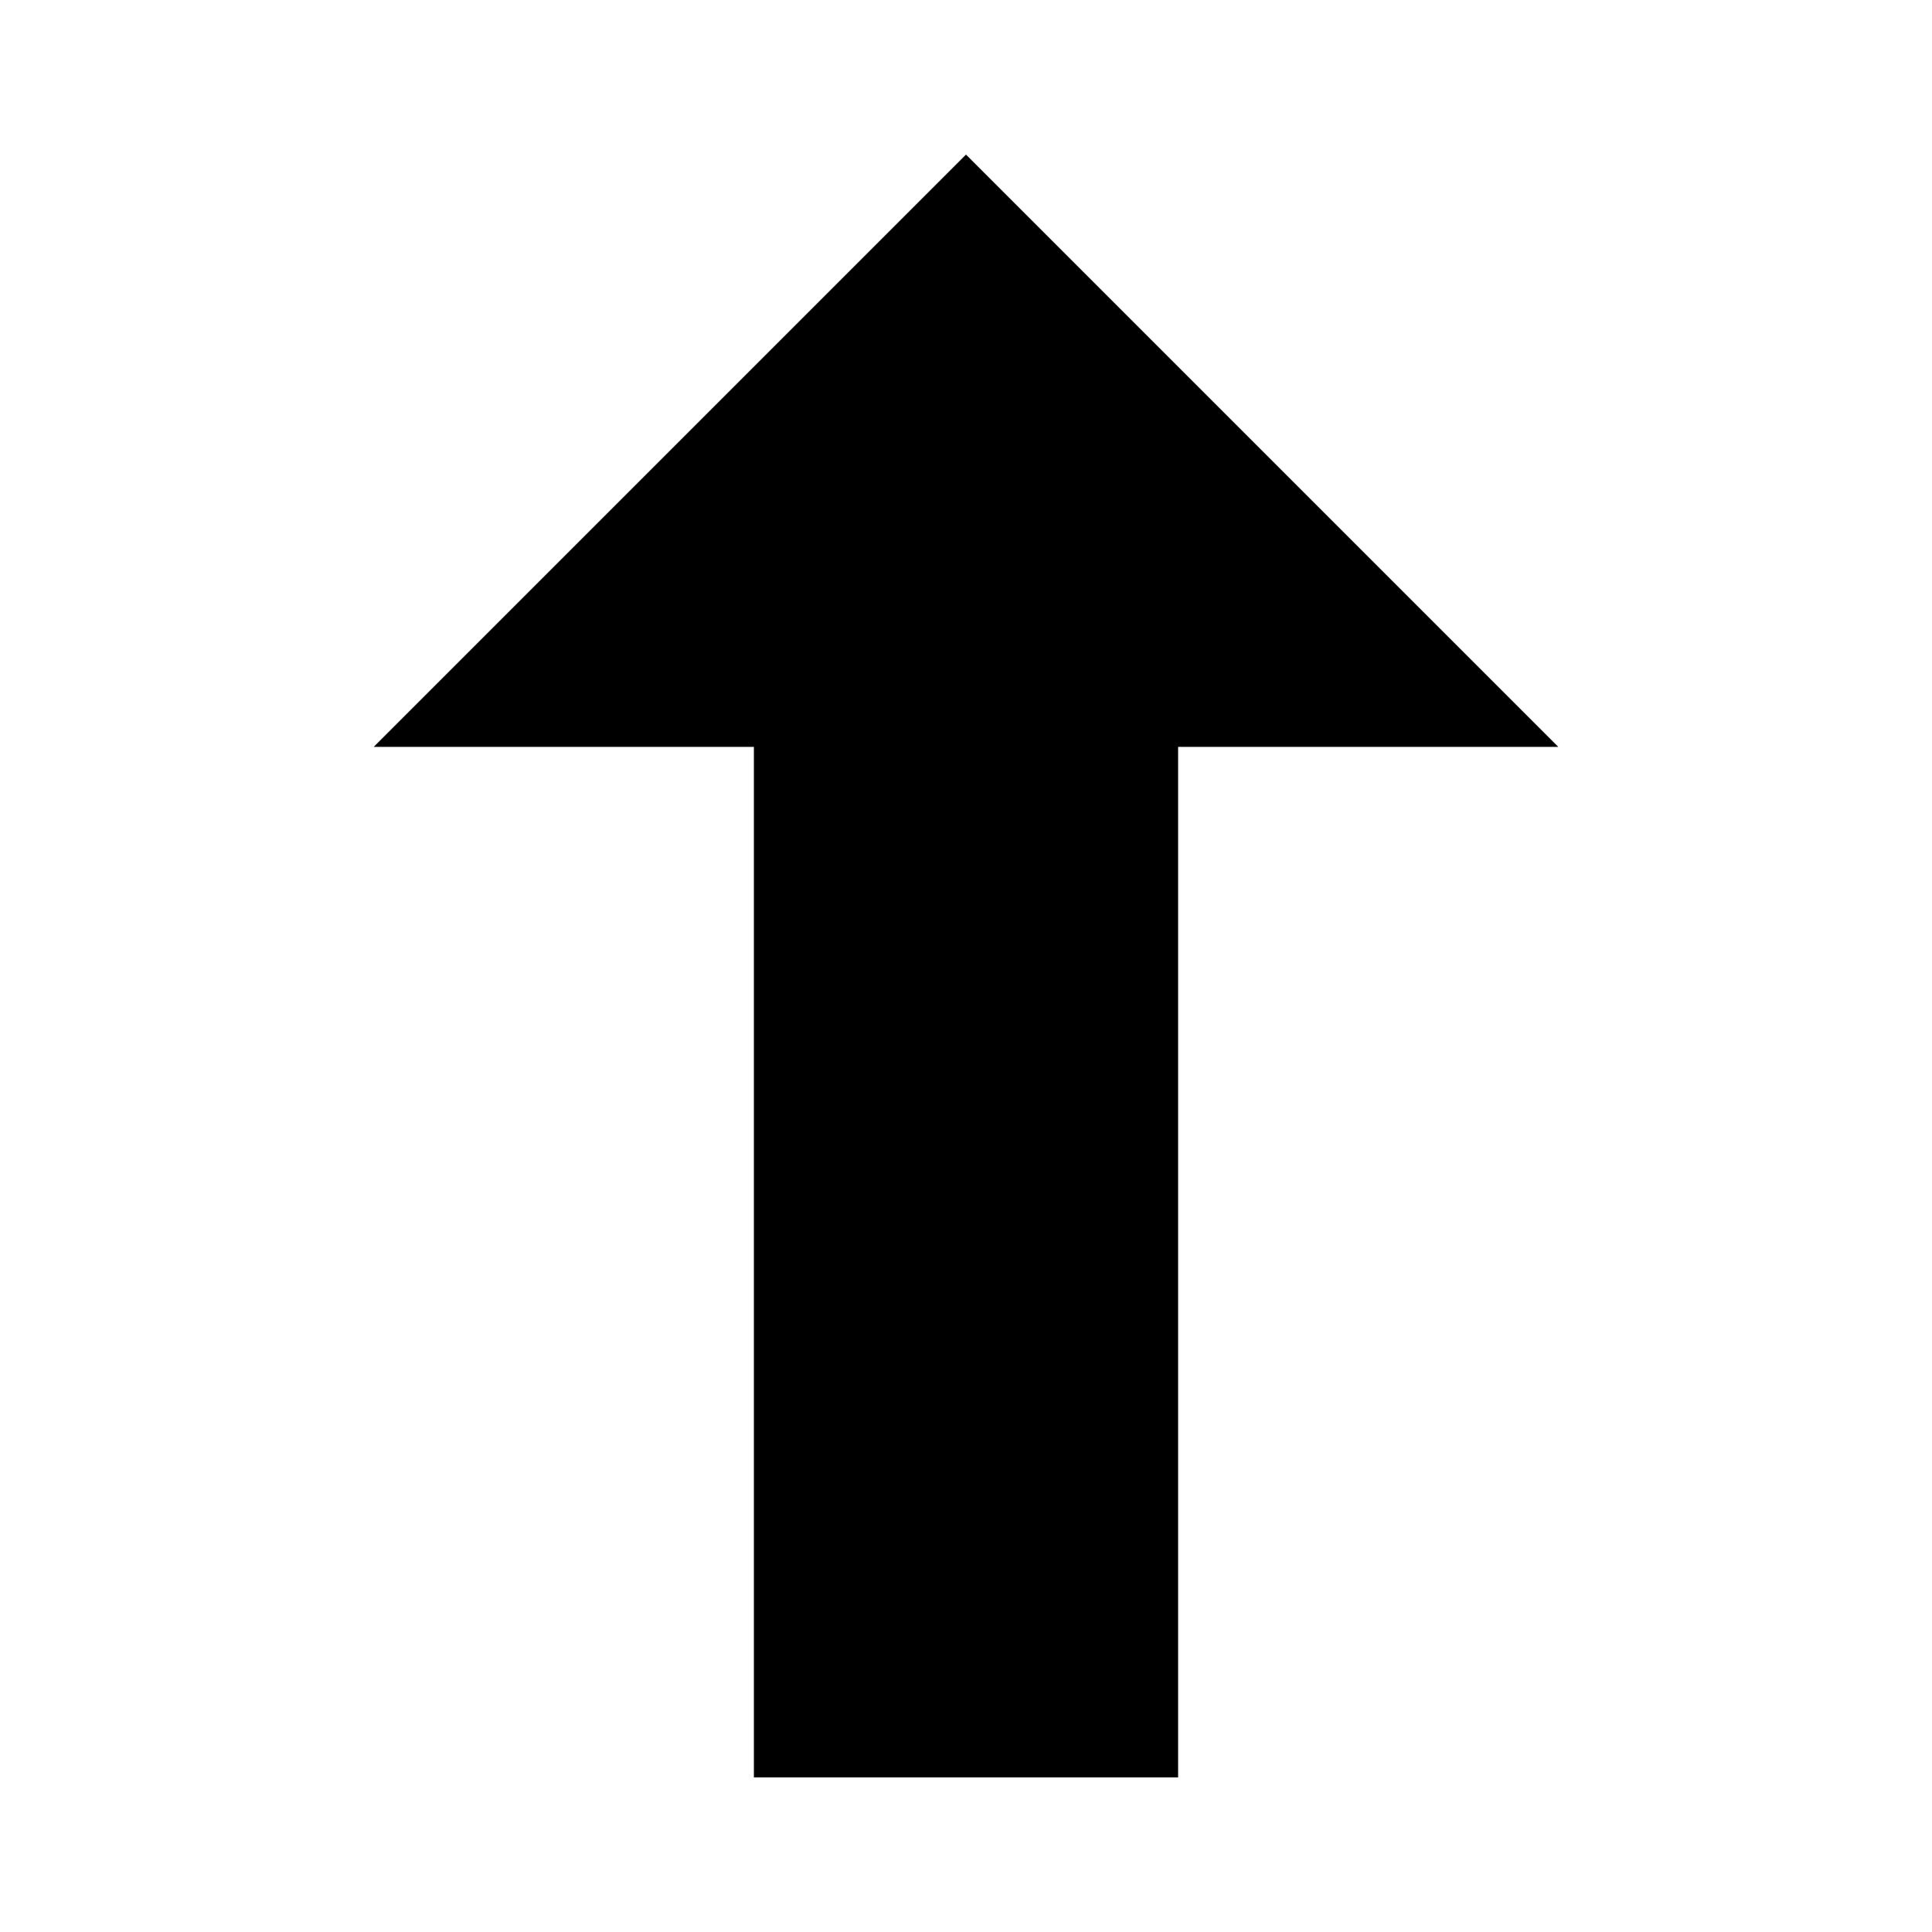
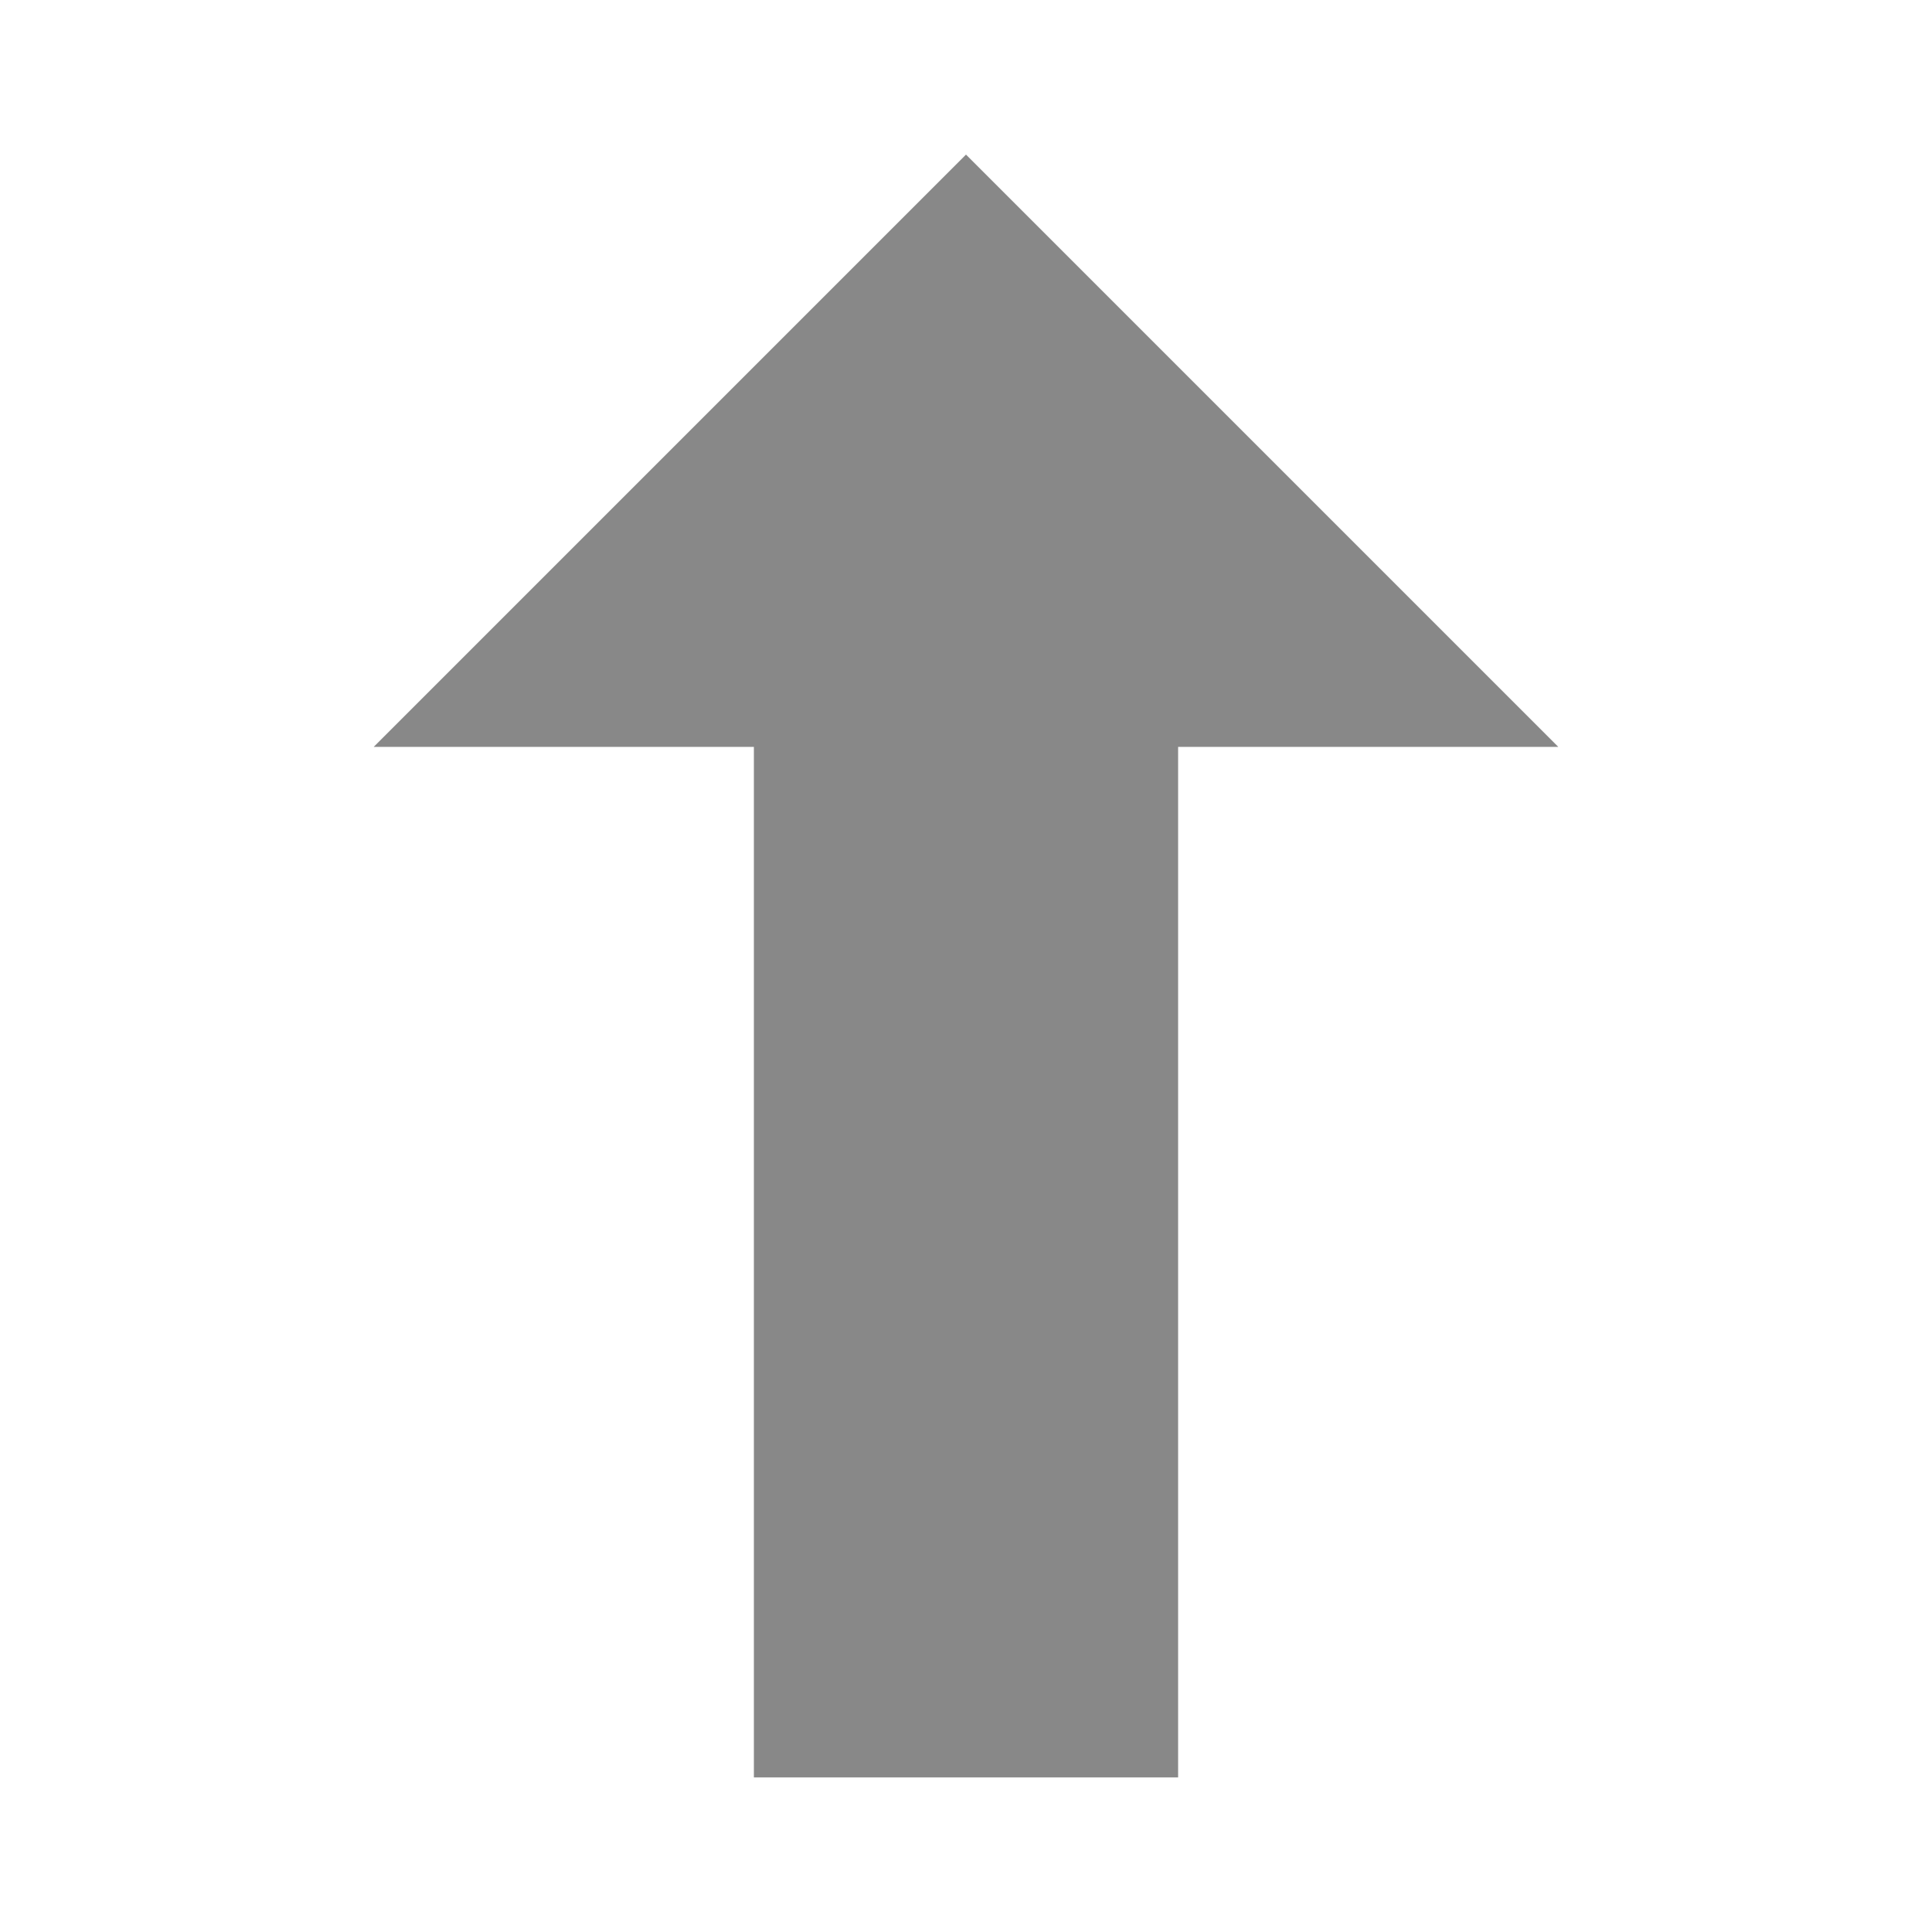
<svg xmlns="http://www.w3.org/2000/svg" version="1.1" viewBox="0.0 0.0 431.438 431.438" fill="none" stroke="none" stroke-linecap="square" stroke-miterlimit="10">
  <clipPath id="p.0">
    <path d="m0 0l431.438 0l0 431.438l-431.438 0l0 -431.438z" clip-rule="nonzero" />
  </clipPath>
  <g clip-path="url(#p.0)">
-     <path fill="#000000" fill-opacity="0.0" d="m0 0l431.438 0l0 431.438l-431.438 0z" fill-rule="evenodd" />
-     <path fill="#000000" d="m83.451 166.79l132.268 -132.268l132.268 132.268l-84.9 0l0 230.126l-94.735 0l0 -230.126z" fill-rule="evenodd" />
+     <path fill="#888" fill-opacity="0.0" d="m0 0l431.438 0l0 431.438l-431.438 0z" fill-rule="evenodd" />
+     <path fill="#888" d="m83.451 166.79l132.268 -132.268l132.268 132.268l-84.9 0l0 230.126l-94.735 0l0 -230.126z" fill-rule="evenodd" />
  </g>
</svg>
